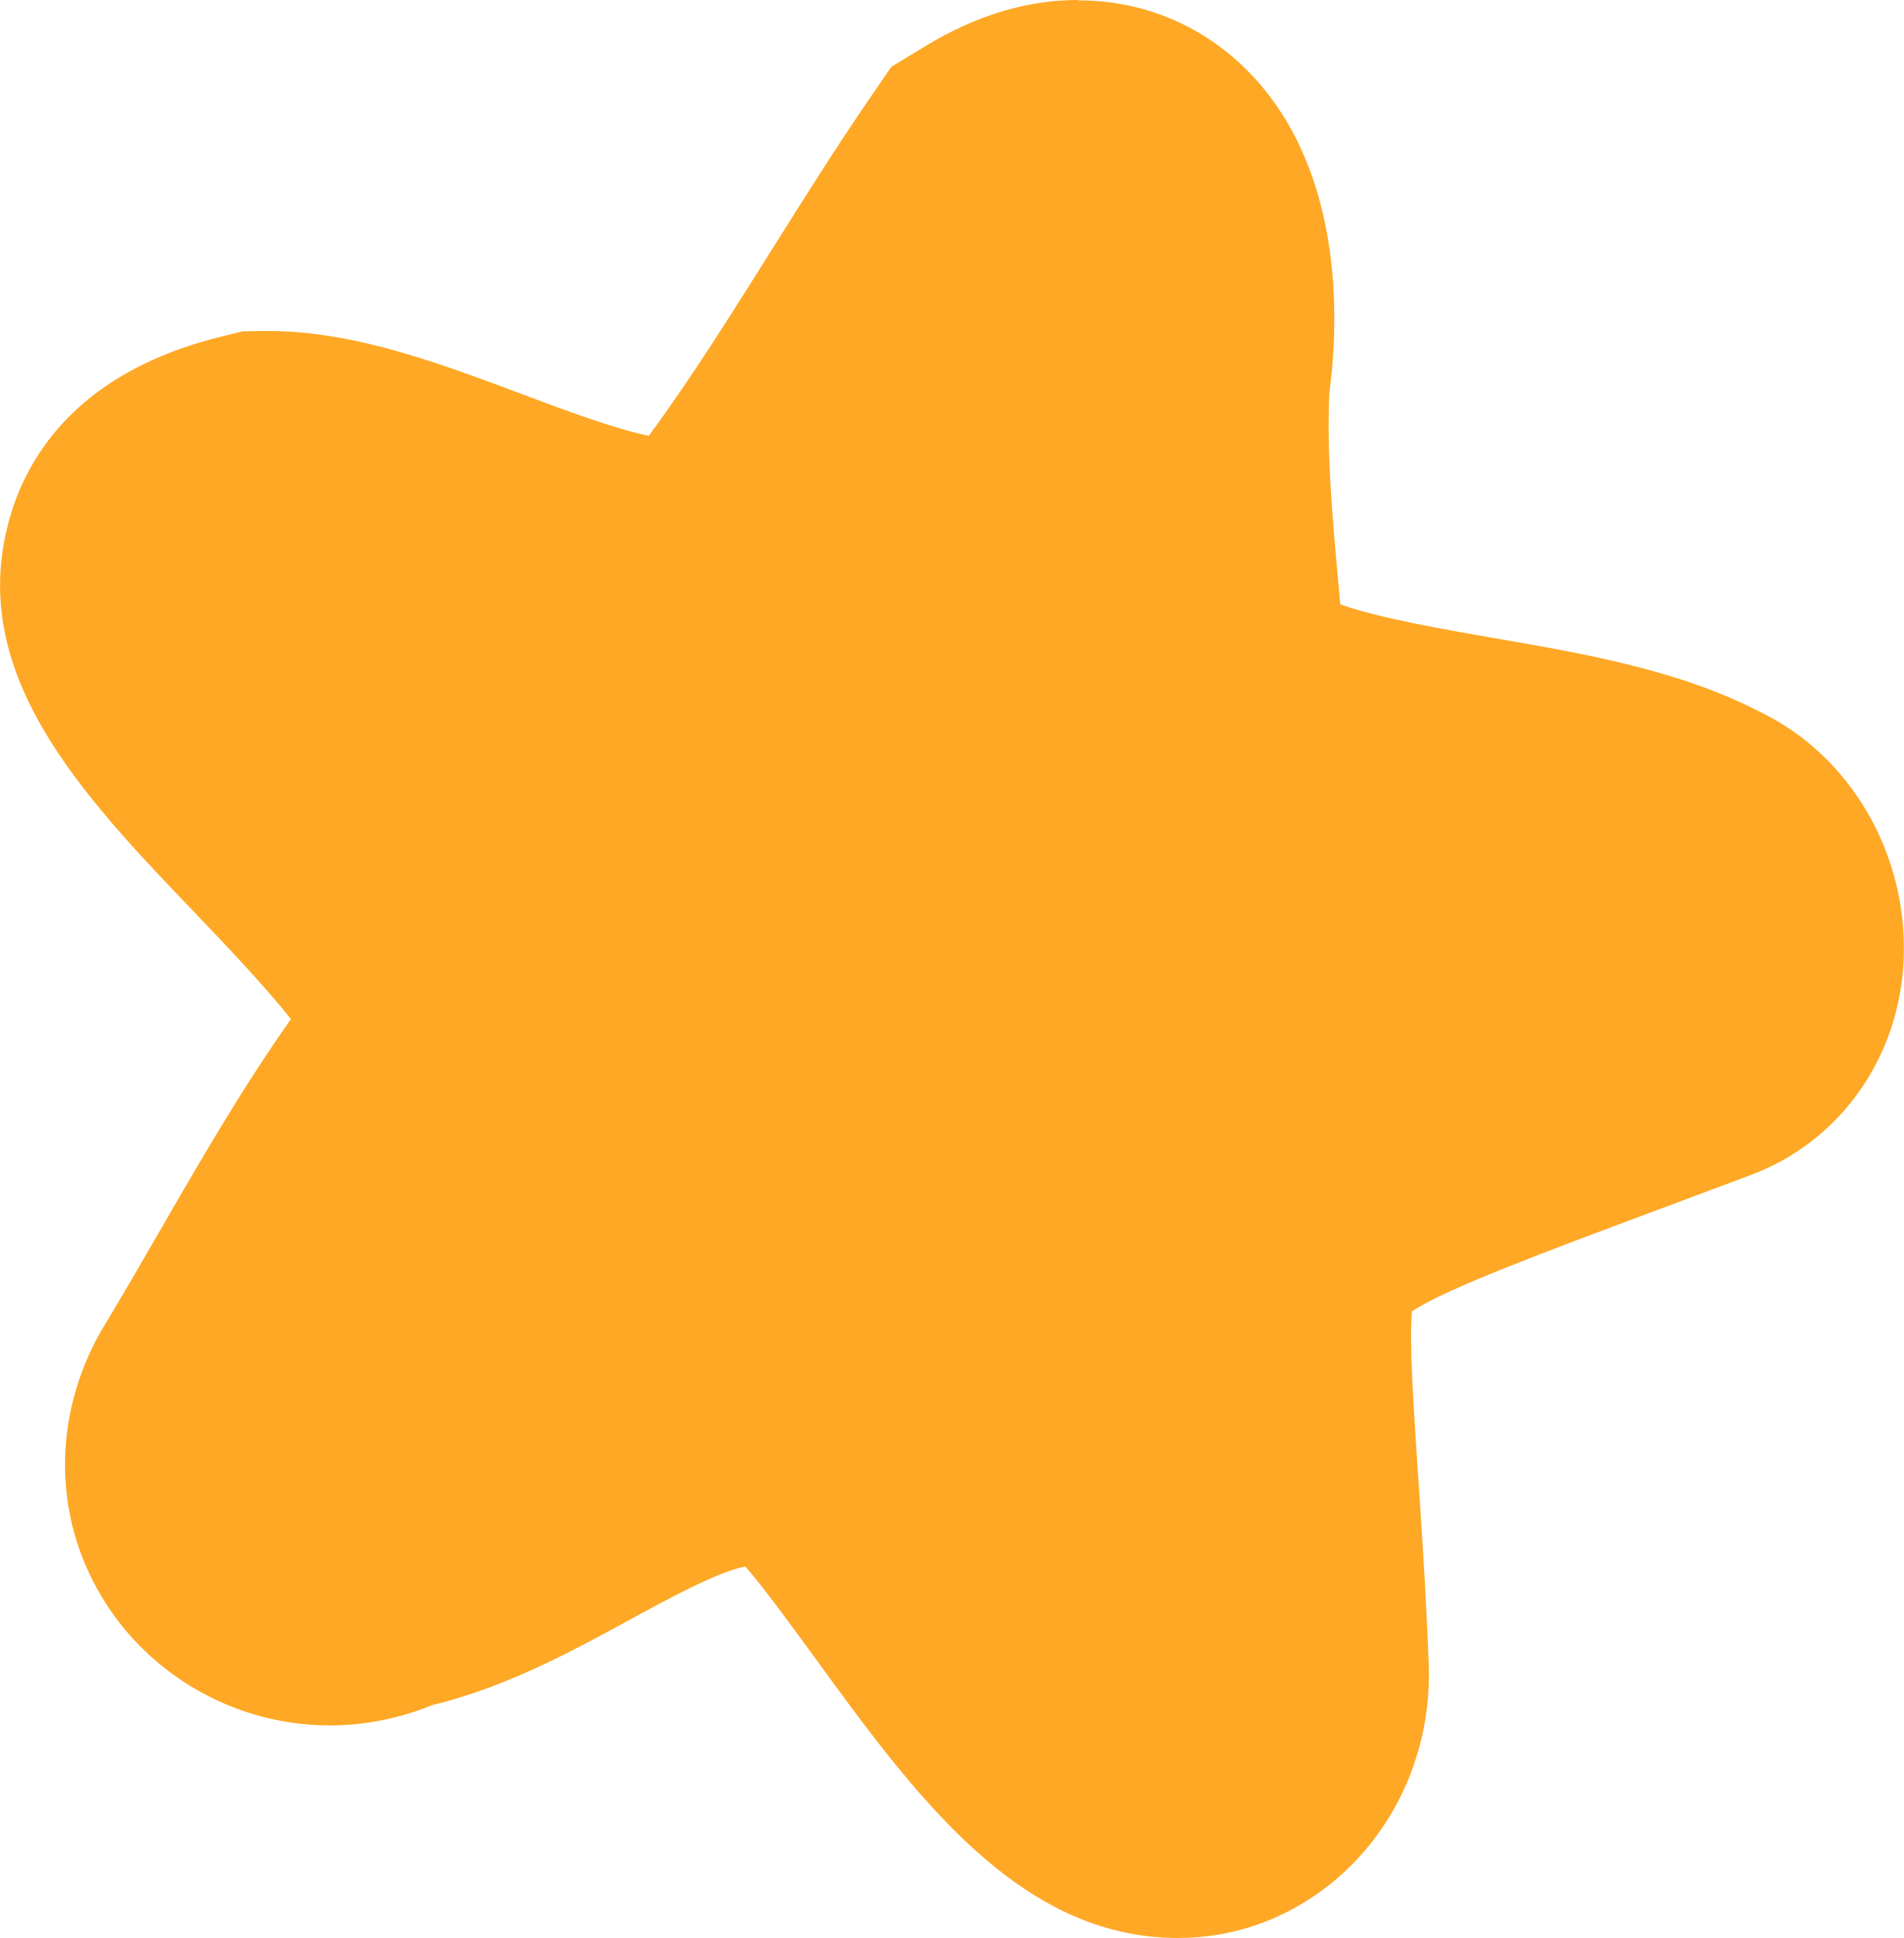
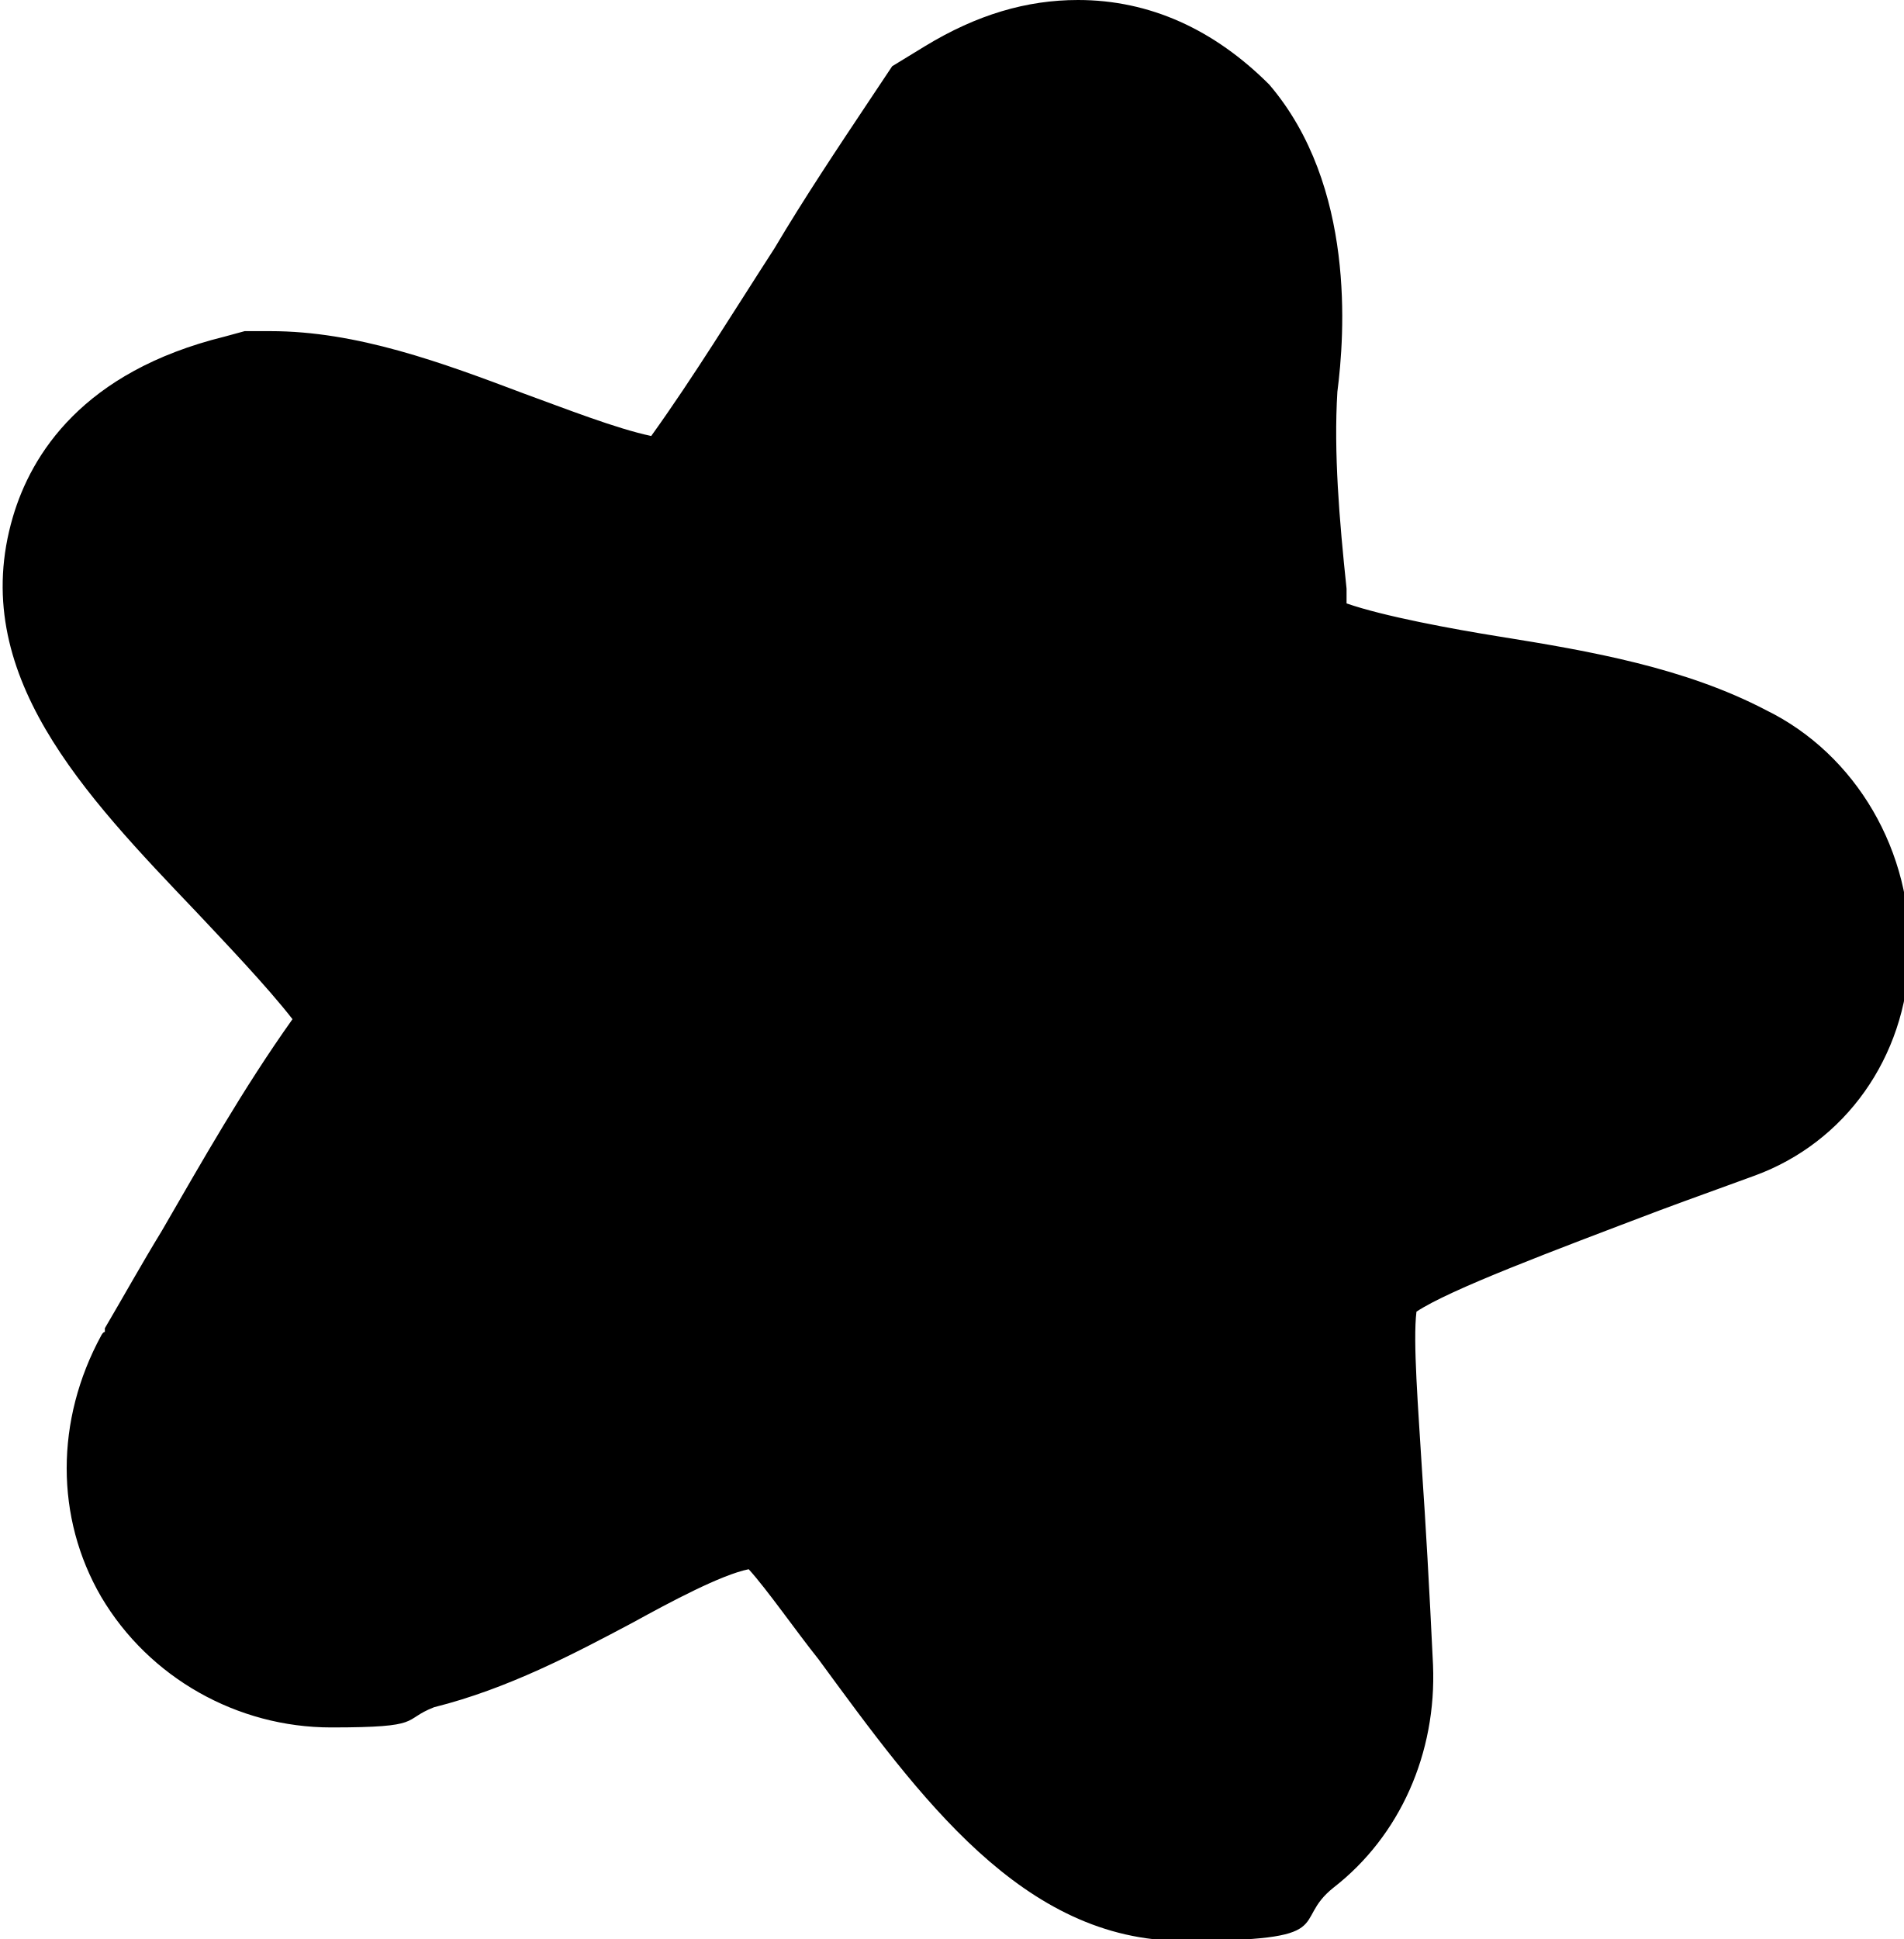
- <svg xmlns="http://www.w3.org/2000/svg" id="Layer_2" data-name="Layer 2" viewBox="0 0 103.52 105.39">
-   <defs>
-     <style>
-       .cls-1 {
-         fill: #ffa825;
-         stroke-width: 0px;
-       }
-     </style>
-   </defs>
-   <g id="Layer_1-2" data-name="Layer 1">
-     <g>
-       <path class="cls-1" d="M64.04,100.39c-6.11,0-10.78-6.42-15.73-13.21-1.68-2.3-4.2-5.77-5.26-6.5-.71-.36-1.41-.52-2.19-.52-2.54,0-5.83,1.79-9.01,3.53-3.14,1.72-6.39,3.49-9.93,4.27-1.26.57-2.63.87-3.99.87-3.34,0-6.47-1.77-8.15-4.62-1.66-2.81-1.66-6.26-.01-9.24l.1-.18c1.06-1.75,2.12-3.58,3.15-5.36,2.51-4.34,5.1-8.83,8.21-12.94l.29-.38.3-.27c-.36-2.07-5.06-6.99-7.63-9.67-5.63-5.89-10.5-10.97-8.84-16.66.93-3.16,3.59-5.3,7.92-6.36l.55-.13h.77c3.77,0,7.79,1.5,12.05,3.1,3.58,1.34,7.28,2.73,9.79,2.73,1.06,0,1.39-.25,1.55-.42,2.94-3.75,5.64-8.06,8.26-12.24,1.66-2.65,3.38-5.39,5.14-7.95l.61-.89.92-.56c1.96-1.19,3.88-1.79,5.7-1.79,2.38,0,4.55,1.01,6.11,2.85,3.53,4.14,2.84,11.04,2.57,12.98-.21,3.75.15,7.61.52,11.68.09.97.18,1.93.26,2.89.77,2.21,7.65,3.41,12.25,4.2,4.63.8,9.42,1.64,13.12,3.57,3.12,1.47,5.2,5.02,5.07,8.73-.12,3.42-2.08,6.22-5.14,7.33-1.85.7-3.57,1.34-5.17,1.94-8.47,3.16-14.06,5.24-15.62,7.18-1.14,1.42-.97,4.85-.49,11.86.2,2.97.43,6.34.59,10.44.12,3.13-1.2,6.1-3.53,7.93-1.49,1.18-3.26,1.8-5.1,1.8h0Z" />
-       <path class="cls-1" d="M58.61,10c3.89,0,4.31,6.55,3.7,10.31-.32,5.28.38,10.63.81,15.9,1.79,9,19.95,7.09,28.11,11.46,2.57,1.11,3.32,5.86.41,6.88-29.83,11.25-25.1,7.54-23.96,36.31.06,1.45-.49,2.91-1.63,3.81-.64.5-1.31.73-2.01.73-5.98,0-13.96-16.53-18.57-19.08-1.54-.81-3.08-1.15-4.62-1.15-6.92,0-13.8,6.82-20.59,8.03-.77.44-1.58.64-2.35.64-3.06,0-5.61-3.14-3.78-6.45,3.64-5.98,6.9-12.36,11.08-17.88,9.63-8.68-27.57-27.41-10.77-31.5.04,0,.09,0,.13,0,5.89,0,15.19,5.84,21.84,5.84,2.15,0,4.01-.61,5.4-2.22,5.05-6.41,9.19-14.02,13.67-20.56,1.22-.74,2.25-1.06,3.11-1.06M58.61,0c-2.76,0-5.55.84-8.29,2.51l-1.85,1.12-1.22,1.78c-1.82,2.65-3.56,5.43-5.25,8.12-2.17,3.45-4.39,7.01-6.72,10.17-1.88-.38-4.71-1.45-6.9-2.27-4.49-1.68-9.13-3.43-13.8-3.43h-.28s-1.12.02-1.12.02l-1.09.27c-7.72,1.88-10.54,6.37-11.54,9.81-2.47,8.46,3.88,15.1,10.03,21.52,1.54,1.61,3.82,4,5.24,5.8-2.66,3.77-4.92,7.69-7.12,11.5-1.06,1.83-2.06,3.57-3.09,5.27l-.11.18-.1.18c-2.51,4.55-2.49,9.86.08,14.2,2.58,4.37,7.35,7.08,12.45,7.08,1.9,0,3.79-.38,5.56-1.1,4.04-.98,7.59-2.92,10.76-4.65,1.96-1.07,4.84-2.64,6.28-2.89,1.01,1.15,2.62,3.37,3.76,4.93,5.46,7.51,11.12,15.27,19.77,15.27,2.98,0,5.81-.99,8.2-2.87,3.59-2.83,5.62-7.33,5.43-12.06-.16-4.17-.41-7.72-.6-10.58-.22-3.3-.47-6.98-.31-8.57,1.85-1.23,7.37-3.28,13.18-5.45,1.59-.59,3.31-1.24,5.16-1.93,4.92-1.8,8.21-6.43,8.4-11.85.2-5.72-2.94-11.03-7.84-13.38-4.37-2.26-9.51-3.15-14.49-4.01-2.47-.43-6.3-1.09-8.31-1.83-.02-.27-.05-.53-.07-.8-.35-3.81-.68-7.41-.52-10.74.43-3.13.95-11.2-3.74-16.7-2.53-2.97-6.05-4.6-9.92-4.6h0Z" />
-     </g>
-   </g>
+ <svg xmlns="http://www.w3.org/2000/svg" class="svg-icon--star__filled" data-name="Layer 1" version="1.1" viewBox="0 0 103.5 105.4">
+   <path class="fill" d="M64.1,100.4c-6.1,0-10.8-6.4-15.7-13.2l-.2-.3c-1.2-1.7-2.7-3.7-3.8-5-1-1.1-2.3-1.7-3.8-1.7s-.6,0-.9,0c-2.1.4-4.7,1.7-7.8,3.4-3,1.7-6.1,3.4-9.5,4.2-.2,0-.5.1-.7.2-1.2.5-2.4.7-3.7.7-3.3,0-6.5-1.8-8.1-4.6-1.7-2.8-1.7-6.3,0-9.2v-.2c1-1.5,1.9-3.1,2.8-4.7l.4-.7c2.2-3.8,4.4-7.6,6.9-11.1,1.3-1.8,1.2-4.2-.2-6-1.6-2-4.1-4.6-5.6-6.2-6.5-6.8-10.4-11.4-8.8-16.7.9-3.2,3.6-5.3,7.9-6.4h.6c0-.1.6-.1.6-.1h.2c3.7,0,7.7,1.5,11.9,3.1h.3c2.3,1,5.2,2.1,7.5,2.5.3,0,.7,0,1,0,1.6,0,3.1-.7,4-2,2.3-3.2,4.5-6.6,6.6-10l.5-.8c1.6-2.5,3.2-5.2,4.9-7.6l.6-.9.9-.6c1.9-1.2,3.9-1.8,5.7-1.8s4.5,1,6.1,2.8c3.5,4.1,2.9,10.8,2.6,12.8,0,.1,0,.3,0,.4-.2,3.7.2,7.4.5,11.4,0,0,0,.7,0,.7.1,2,1.4,3.6,3.3,4.3,2.2.8,5.5,1.4,9.1,2h.1c4.5.8,9.2,1.6,12.9,3.4.1,0,.2.1.4.2,3.1,1.5,5.1,5,5,8.7-.1,3.4-2.1,6.2-5.1,7.3l-5.6,2.1c-7.2,2.7-11.6,4.4-13.8,5.8-1.2.8-2.1,2.2-2.2,3.7-.2,1.8,0,4.8.3,9.2v1c.2,2.6.5,5.9.6,9.6.1,3.1-1.2,6.1-3.5,7.9-1.5,1.2-3.2,1.8-5.1,1.8Z" />
+   <path class="stroke" d="M58.6,10c.9,0,1.7.3,2.3,1.1,1.6,1.9,1.9,5.8,1.4,8.9,0,.3,0,.6,0,.9-.2,4,.2,8.1.5,12.1,0,.2,0,.3,0,.5v.2c.3,3.9,2.9,7.3,6.5,8.6,2.6,1,6.2,1.6,9.9,2.3h.1c4.3.8,8.3,1.5,11.3,2.9.2.1.4.2.6.3,1.3.6,2.2,2.3,2.2,4,0,1.3-.8,2.4-1.8,2.8,0,0,0,0,0,0l-2.4.9c-1,.4-1.9.7-2.8,1h-.4c-7.7,3-12.2,4.7-14.9,6.5-2.5,1.7-4.1,4.3-4.4,7.3-.2,2.2,0,5.3.3,10.1v.2s0,.8,0,.8c.2,2.7.4,5.8.5,9.5,0,1.5-.5,3-1.6,3.8-.6.5-1.3.7-2,.7-3.6,0-7.9-5.9-11.7-11.2l-.2-.3c-1.6-2.1-3-4-4.1-5.3-1.9-2.2-4.7-3.4-7.5-3.4s-1.1,0-1.7.1c-2.8.5-5.8,2-9.4,4-2.7,1.5-5.6,3-8.3,3.7-.5.1-1,.3-1.4.5-.6.2-1.2.4-1.8.4-1.6,0-3.1-.8-3.8-2.2-.8-1.3-.7-2.8,0-4.2h0s0,0,0,0c.9-1.6,1.8-3.1,2.8-4.7l.4-.7h0c2.1-3.7,4.2-7.4,6.6-10.7,2.6-3.6,2.4-8.5-.3-12-1.6-2-3.8-4.3-5.9-6.5-5.1-5.4-8.4-9.1-7.6-11.8.1-.5.6-2,4.3-2.9h0c2.8,0,6.4,1.3,10.2,2.8h.1s.2.1.2.1c2.5.9,5.6,2.1,8.2,2.6.7.1,1.3.2,2,.2,3.1,0,6.1-1.5,8-4.1,2.4-3.3,4.7-6.8,6.8-10.3l.3-.5.2-.3c1.6-2.5,3.2-5.1,4.8-7.5h0c1.1-.7,2.2-1.1,3.1-1.1M58.6,0c-2.8,0-5.5.8-8.3,2.5l-1.8,1.1-1.2,1.8c-1.8,2.7-3.6,5.4-5.2,8.1-2.2,3.4-4.4,7-6.7,10.2-1.9-.4-4.7-1.5-6.9-2.3-4.5-1.7-9.1-3.4-13.8-3.4h-1.4s-1.1.3-1.1.3c-7.7,1.9-10.5,6.4-11.5,9.8-2.5,8.5,3.9,15.1,10,21.5,1.5,1.6,3.8,4,5.2,5.8-2.7,3.8-4.9,7.7-7.1,11.5-1.1,1.8-2.1,3.6-3.1,5.3v.2c-.1,0-.2.2-.2.2-2.5,4.6-2.5,9.9,0,14.2,2.6,4.4,7.4,7.1,12.5,7.1s3.8-.4,5.6-1.1c4-1,7.6-2.9,10.8-4.6,2-1.1,4.8-2.6,6.3-2.9,1,1.1,2.6,3.4,3.8,4.9,5.5,7.5,11.1,15.3,19.8,15.3s5.8-1,8.2-2.9c3.6-2.8,5.6-7.3,5.4-12.1-.2-4.2-.4-7.7-.6-10.6-.2-3.3-.5-7-.3-8.6,1.8-1.2,7.4-3.3,13.2-5.5,1.6-.6,3.3-1.2,5.2-1.9,4.9-1.8,8.2-6.4,8.4-11.9.2-5.7-2.9-11-7.8-13.4h0c-4.4-2.3-9.5-3.2-14.5-4-2.5-.4-6.3-1.1-8.3-1.8,0-.3,0-.5,0-.8-.4-3.8-.7-7.4-.5-10.7.4-3.1,1-11.2-3.7-16.7C66,1.6,62.5,0,58.6,0h0Z" />
</svg>
